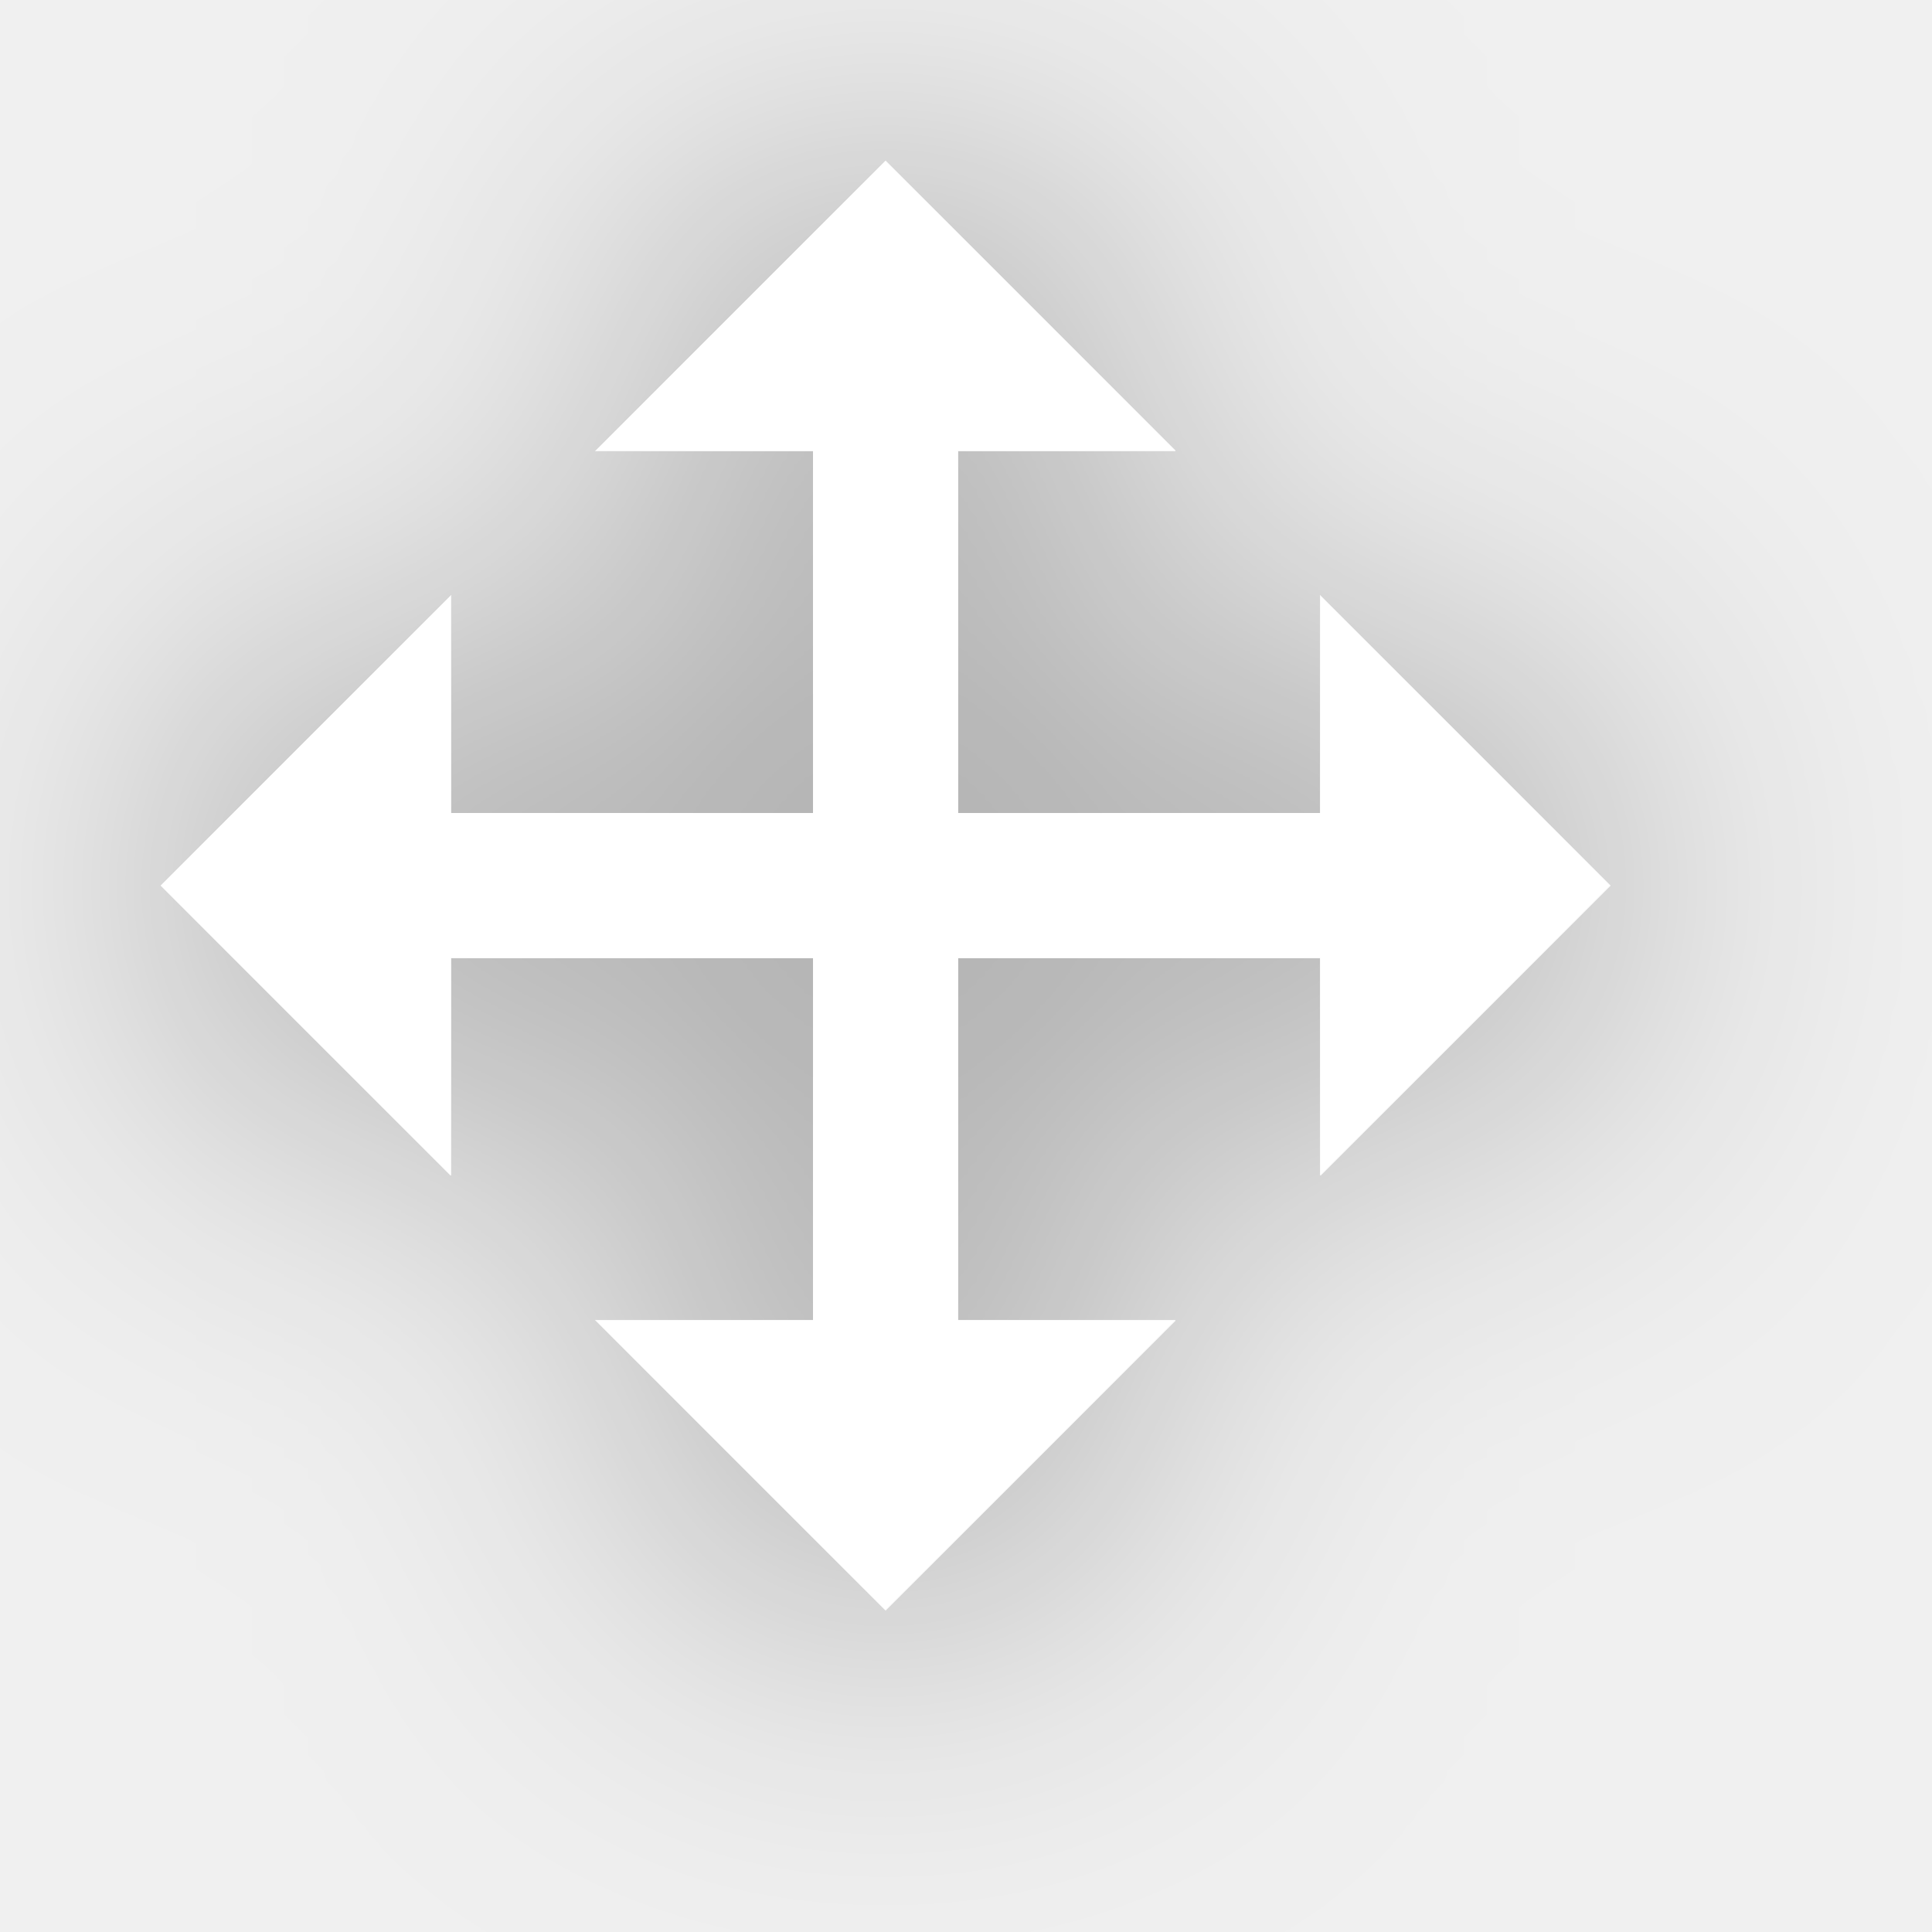
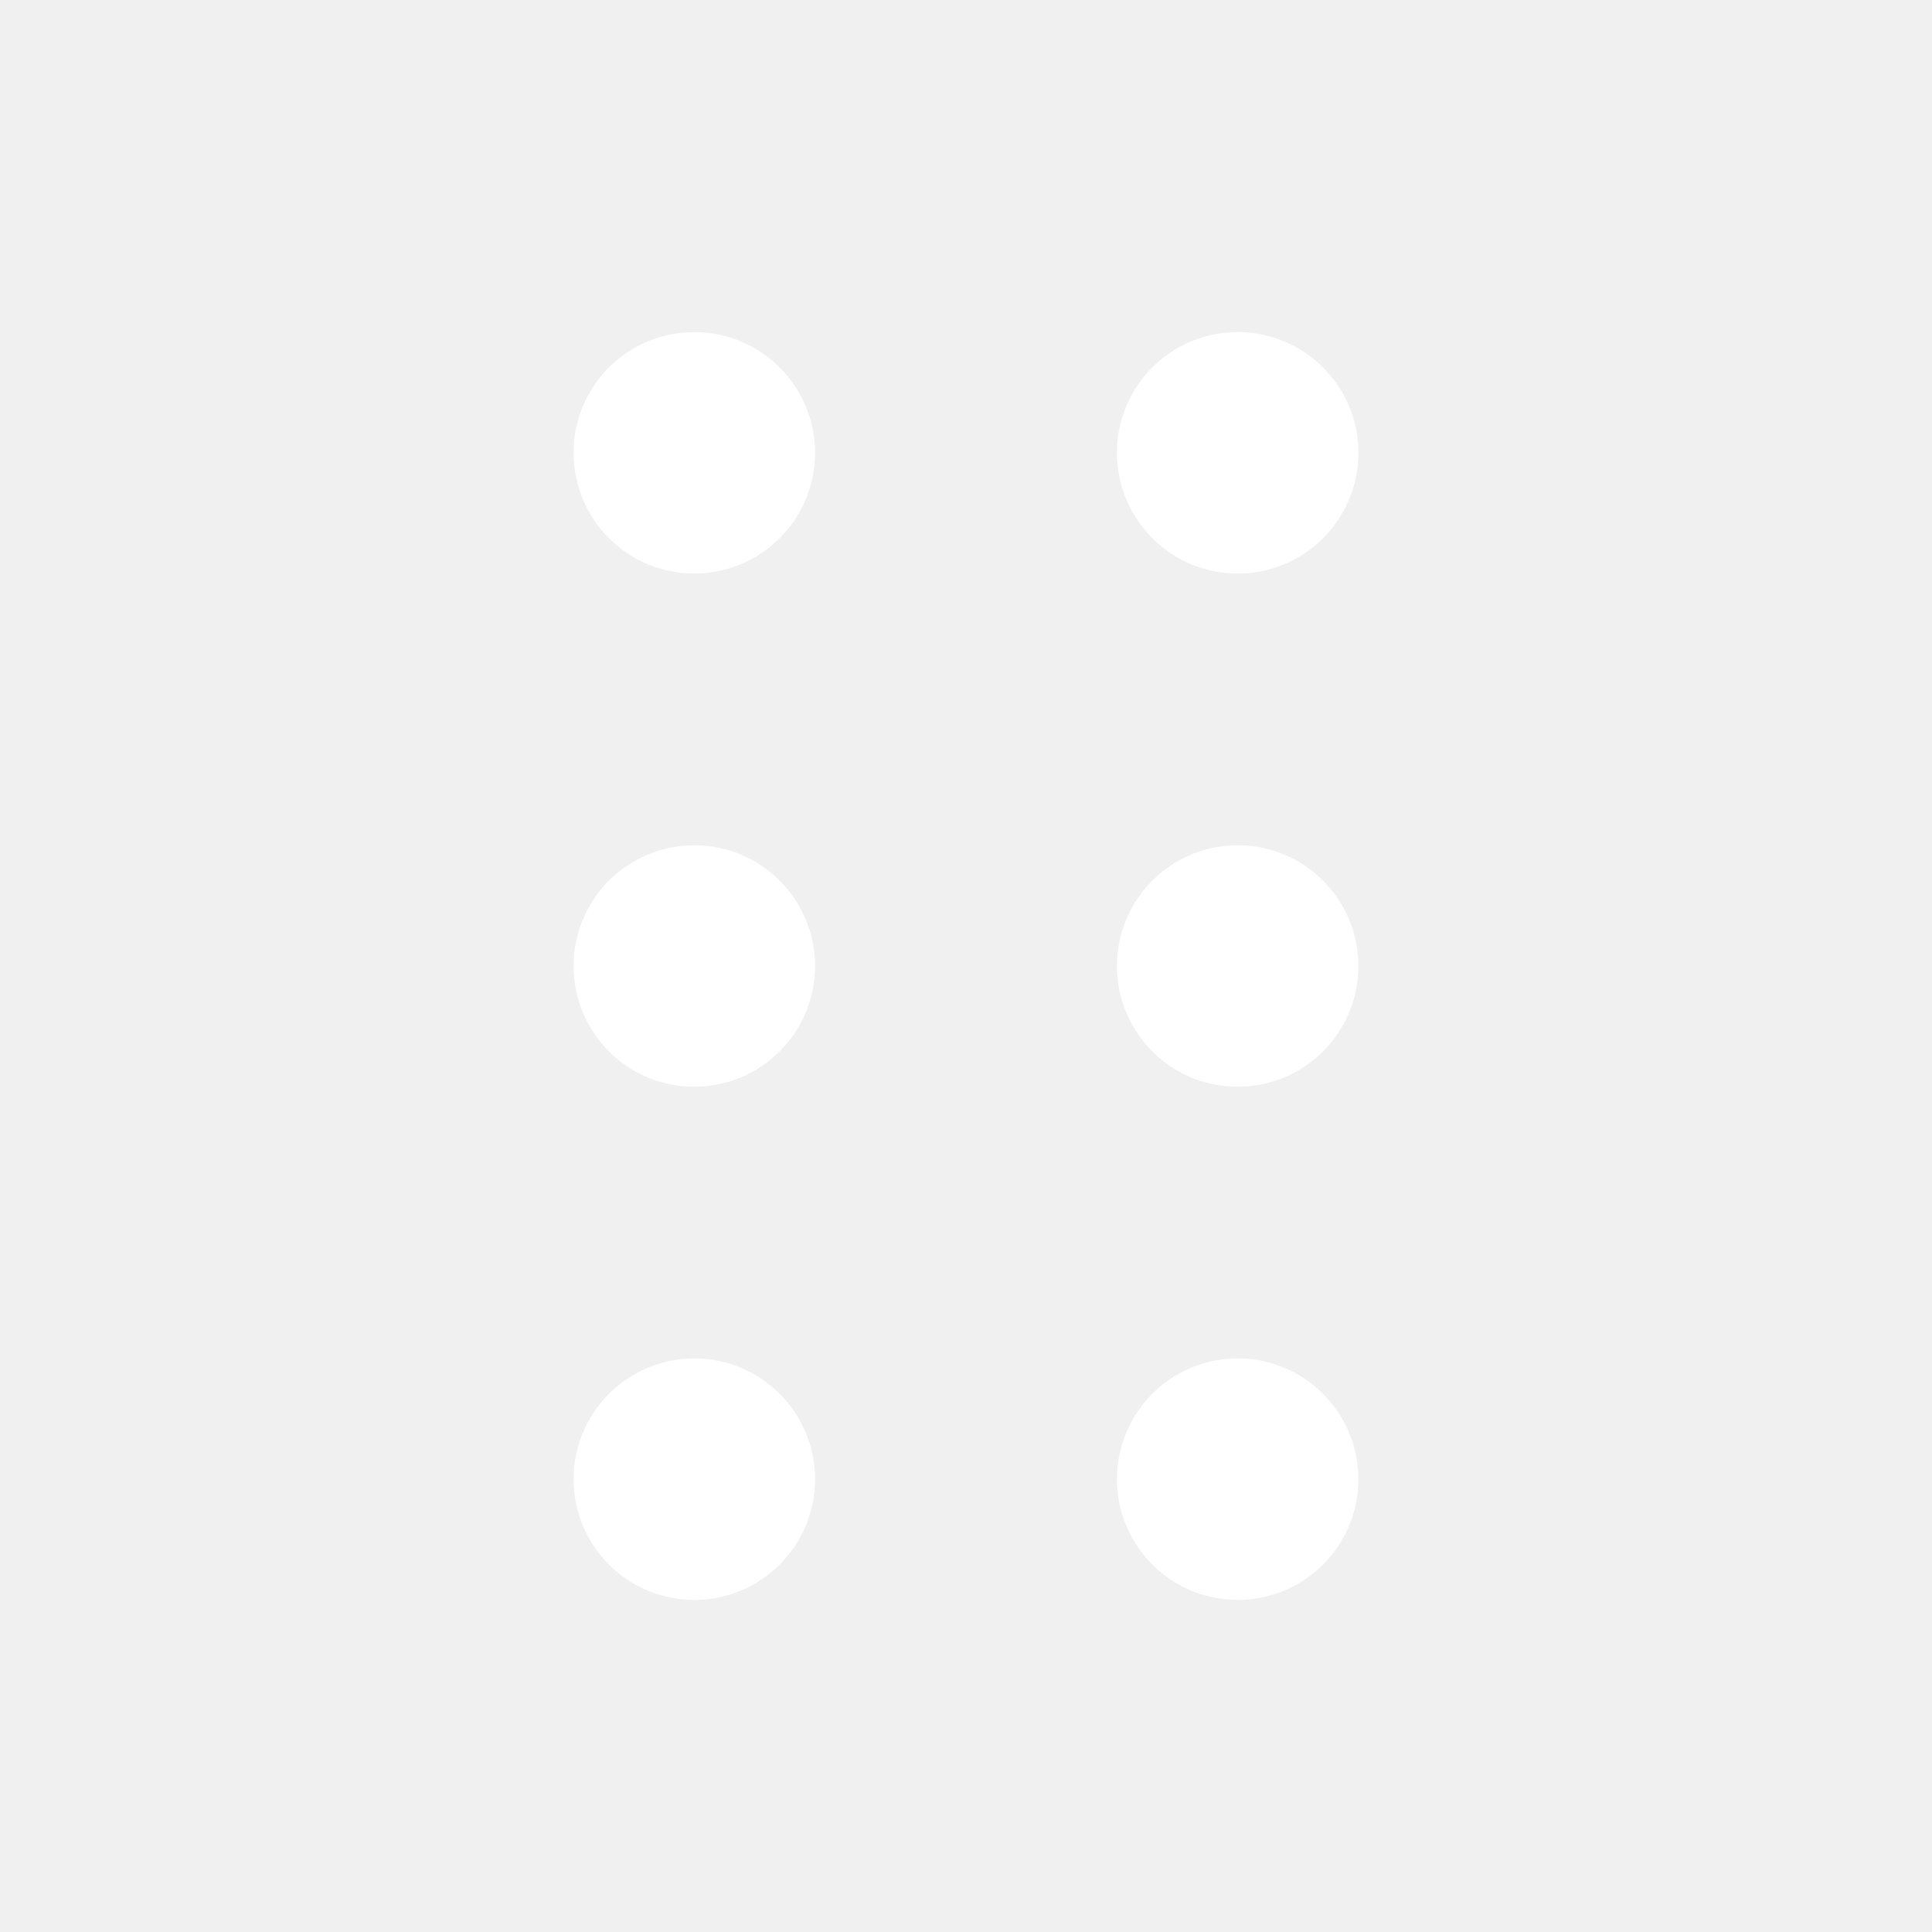
- <svg xmlns="http://www.w3.org/2000/svg" width="24" height="24" viewBox="0 0 24 24" fill="none">
-   <g clip-path="url(#clip0_7916_54397)">
-     <g filter="url(#filter0_d_7916_54397)">
-       <path d="M16.4 10.1V7.4L20 11L16.4 14.6V11.9H11.9V16.4H14.6L11 20L7.4 16.4H10.1V11.9H5.6V14.6L2 11L5.6 7.4V10.1H10.1V5.6H7.4L11 2L14.6 5.6H11.9V10.1H16.4Z" fill="white" />
-     </g>
-   </g>
-   <defs>
-     <filter id="filter0_d_7916_54397" x="-9.9" y="-9.9" width="41.8" height="41.8" filterUnits="userSpaceOnUse" color-interpolation-filters="sRGB">
-       <feFlood flood-opacity="0" result="BackgroundImageFix" />
-       <feColorMatrix in="SourceAlpha" type="matrix" values="0 0 0 0 0 0 0 0 0 0 0 0 0 0 0 0 0 0 127 0" result="hardAlpha" />
-       <feOffset />
-       <feGaussianBlur stdDeviation="5.95" />
-       <feComposite in2="hardAlpha" operator="out" />
-       <feColorMatrix type="matrix" values="0 0 0 0 0 0 0 0 0 0 0 0 0 0 0 0 0 0 0.5 0" />
-       <feBlend mode="normal" in2="BackgroundImageFix" result="effect1_dropShadow_7916_54397" />
-       <feBlend mode="normal" in="SourceGraphic" in2="effect1_dropShadow_7916_54397" result="shape" />
-     </filter>
-     <clipPath id="clip0_7916_54397">
-       <rect width="24" height="24" fill="white" />
-     </clipPath>
-   </defs>
+ <svg xmlns="http://www.w3.org/2000/svg" width="20" height="20" viewBox="0 0 20 20" fill="none">
+   <path d="M8.438 4.688C8.438 4.935 8.364 5.176 8.227 5.382C8.089 5.588 7.894 5.748 7.666 5.842C7.437 5.937 7.186 5.962 6.944 5.913C6.701 5.865 6.478 5.746 6.304 5.571C6.129 5.397 6.01 5.174 5.962 4.931C5.913 4.689 5.938 4.438 6.033 4.209C6.127 3.981 6.287 3.786 6.493 3.648C6.699 3.511 6.94 3.438 7.188 3.438C7.519 3.438 7.837 3.569 8.071 3.804C8.306 4.038 8.438 4.356 8.438 4.688ZM12.812 5.938C13.06 5.938 13.301 5.864 13.507 5.727C13.713 5.589 13.873 5.394 13.967 5.166C14.062 4.937 14.087 4.686 14.039 4.444C13.99 4.201 13.871 3.978 13.696 3.804C13.522 3.629 13.299 3.51 13.056 3.462C12.814 3.413 12.563 3.438 12.334 3.533C12.106 3.627 11.911 3.787 11.773 3.993C11.636 4.199 11.562 4.44 11.562 4.688C11.562 5.019 11.694 5.337 11.929 5.571C12.163 5.806 12.481 5.938 12.812 5.938ZM7.188 8.75C6.94 8.75 6.699 8.823 6.493 8.961C6.287 9.098 6.127 9.293 6.033 9.522C5.938 9.75 5.913 10.001 5.962 10.244C6.01 10.486 6.129 10.709 6.304 10.884C6.478 11.059 6.701 11.178 6.944 11.226C7.186 11.274 7.437 11.249 7.666 11.155C7.894 11.06 8.089 10.9 8.227 10.694C8.364 10.489 8.438 10.247 8.438 10C8.438 9.668 8.306 9.351 8.071 9.116C7.837 8.882 7.519 8.75 7.188 8.75ZM12.812 8.75C12.565 8.75 12.324 8.823 12.118 8.961C11.912 9.098 11.752 9.293 11.658 9.522C11.563 9.75 11.538 10.001 11.586 10.244C11.635 10.486 11.754 10.709 11.929 10.884C12.103 11.059 12.326 11.178 12.569 11.226C12.811 11.274 13.062 11.249 13.291 11.155C13.519 11.06 13.714 10.9 13.852 10.694C13.989 10.489 14.062 10.247 14.062 10C14.062 9.668 13.931 9.351 13.696 9.116C13.462 8.882 13.144 8.75 12.812 8.75ZM7.188 14.062C6.94 14.062 6.699 14.136 6.493 14.273C6.287 14.411 6.127 14.606 6.033 14.834C5.938 15.063 5.913 15.314 5.962 15.556C6.01 15.799 6.129 16.022 6.304 16.196C6.478 16.371 6.701 16.49 6.944 16.538C7.186 16.587 7.437 16.562 7.666 16.467C7.894 16.373 8.089 16.212 8.227 16.007C8.364 15.801 8.438 15.56 8.438 15.312C8.438 14.981 8.306 14.663 8.071 14.429C7.837 14.194 7.519 14.062 7.188 14.062ZM12.812 14.062C12.565 14.062 12.324 14.136 12.118 14.273C11.912 14.411 11.752 14.606 11.658 14.834C11.563 15.063 11.538 15.314 11.586 15.556C11.635 15.799 11.754 16.022 11.929 16.196C12.103 16.371 12.326 16.49 12.569 16.538C12.811 16.587 13.062 16.562 13.291 16.467C13.519 16.373 13.714 16.212 13.852 16.007C13.989 15.801 14.062 15.56 14.062 15.312C14.062 14.981 13.931 14.663 13.696 14.429C13.462 14.194 13.144 14.062 12.812 14.062Z" fill="white" />
</svg>
